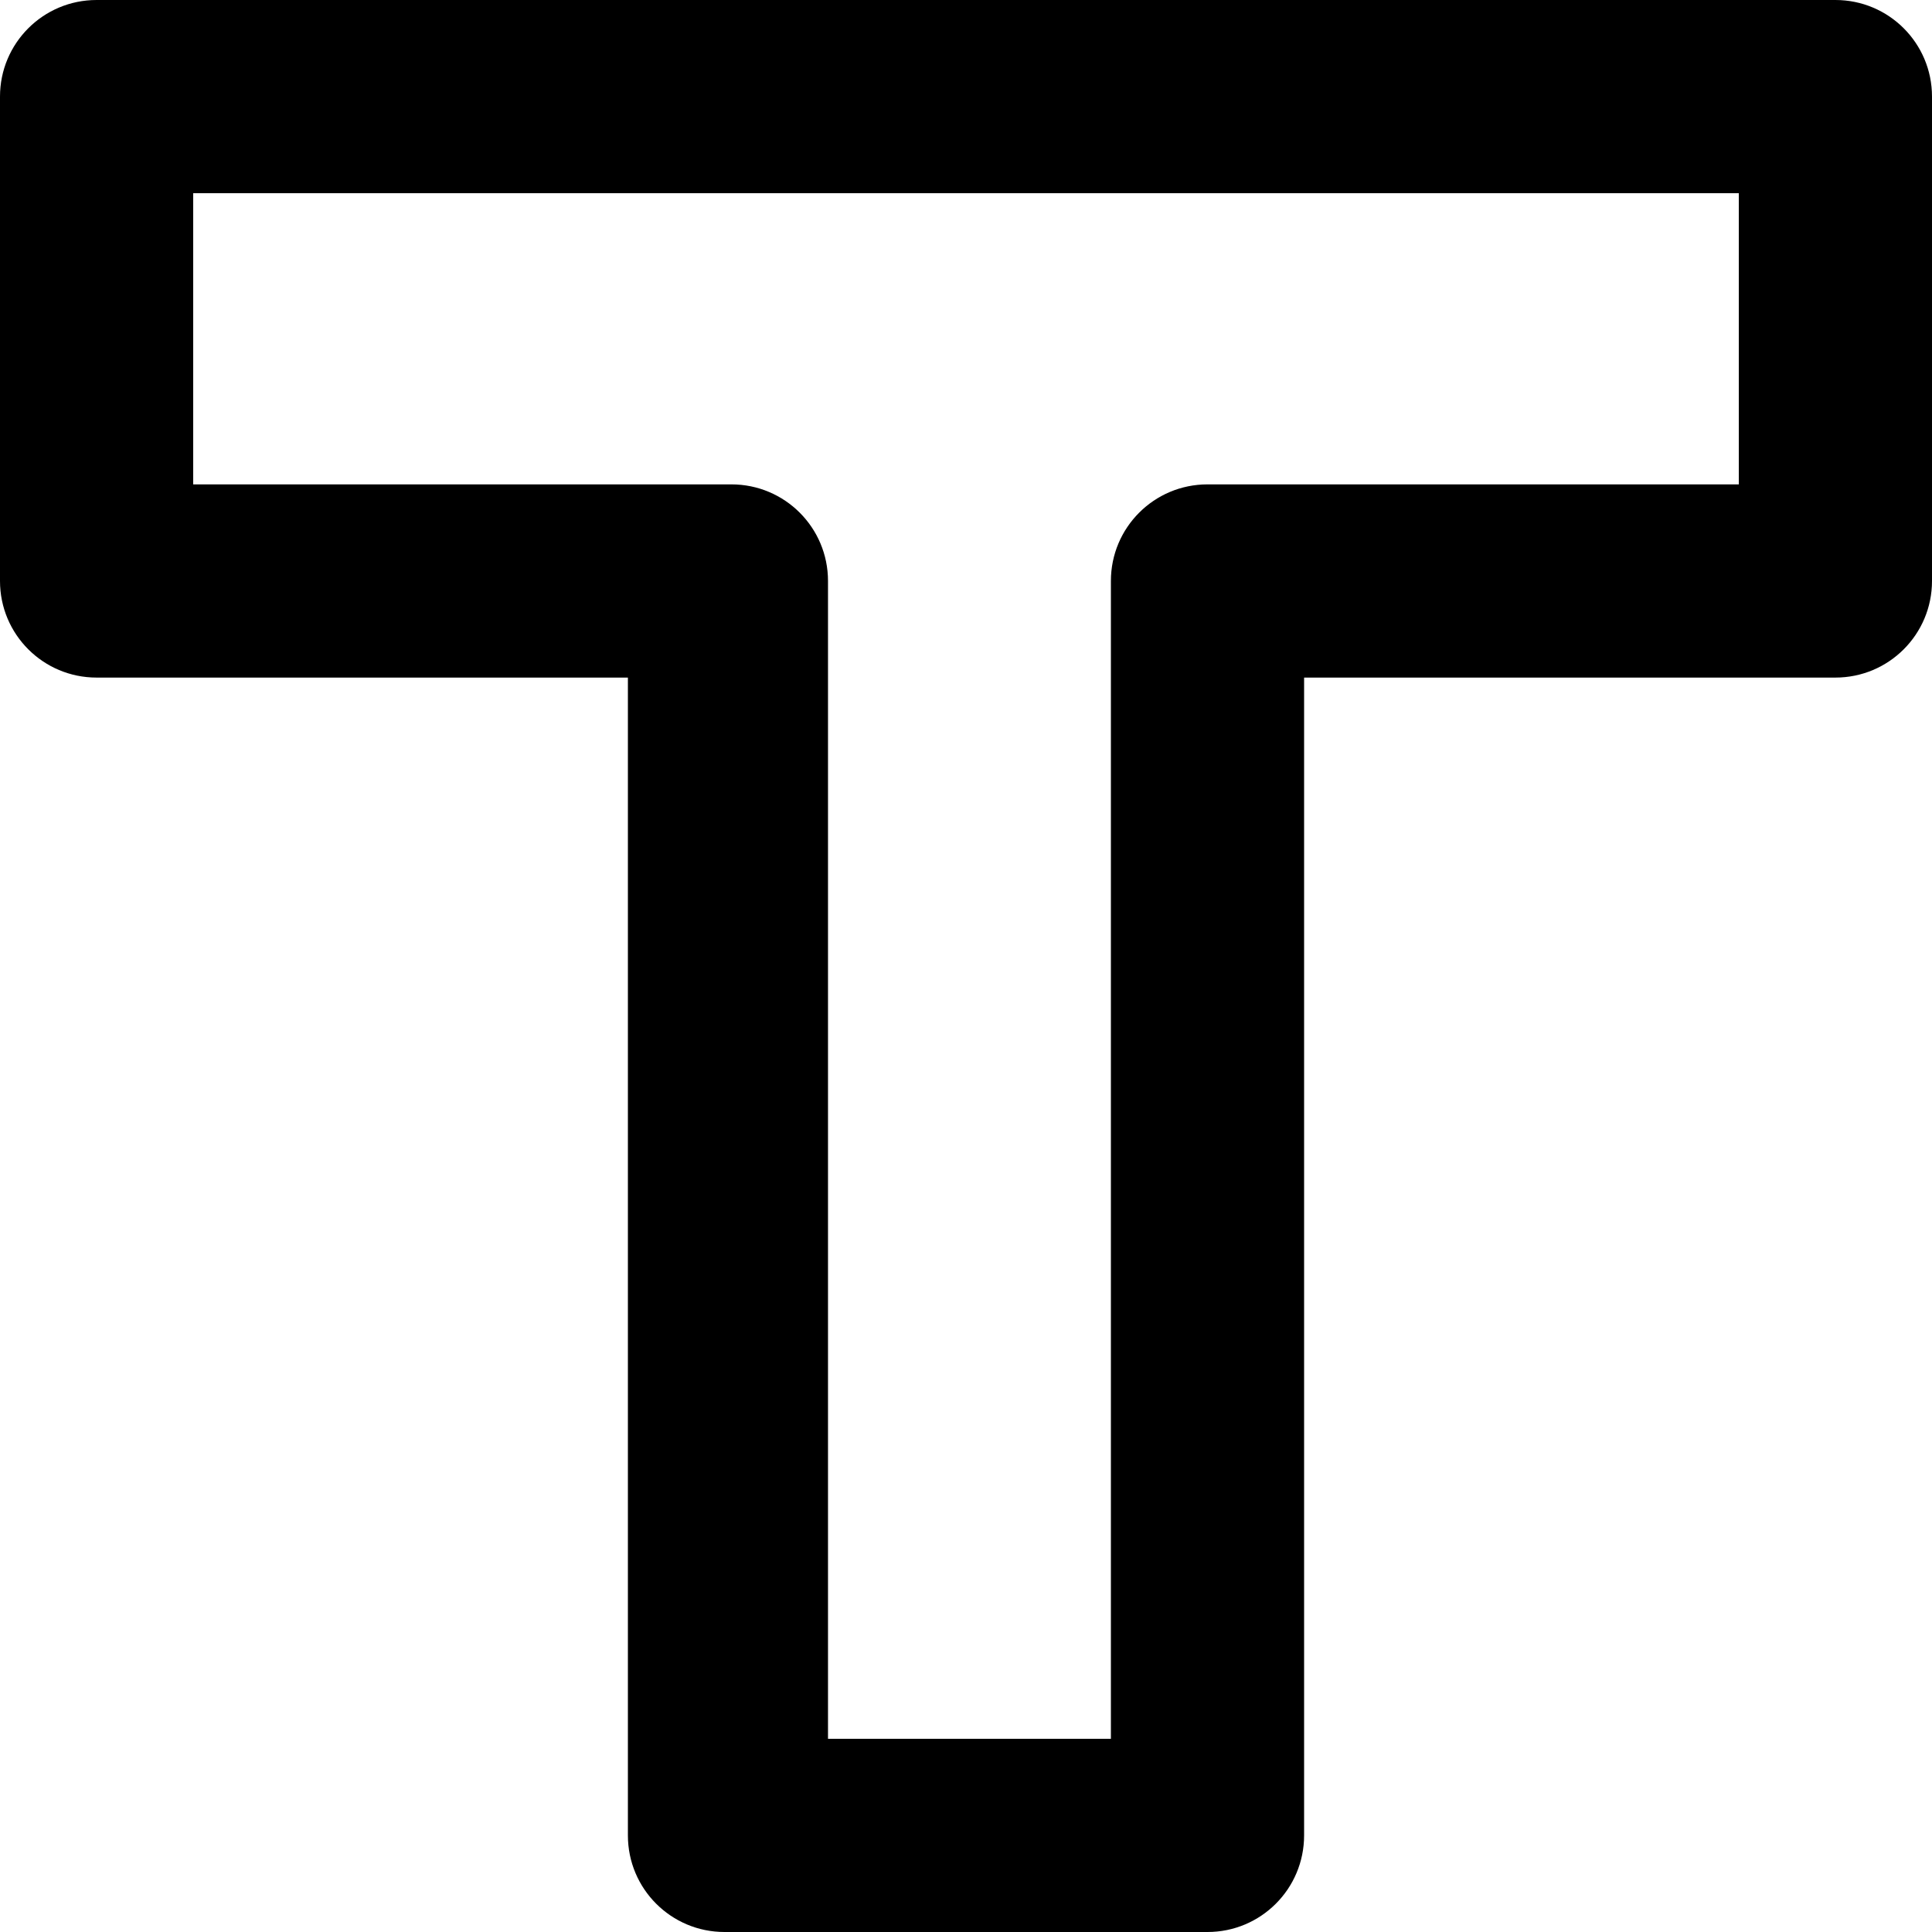
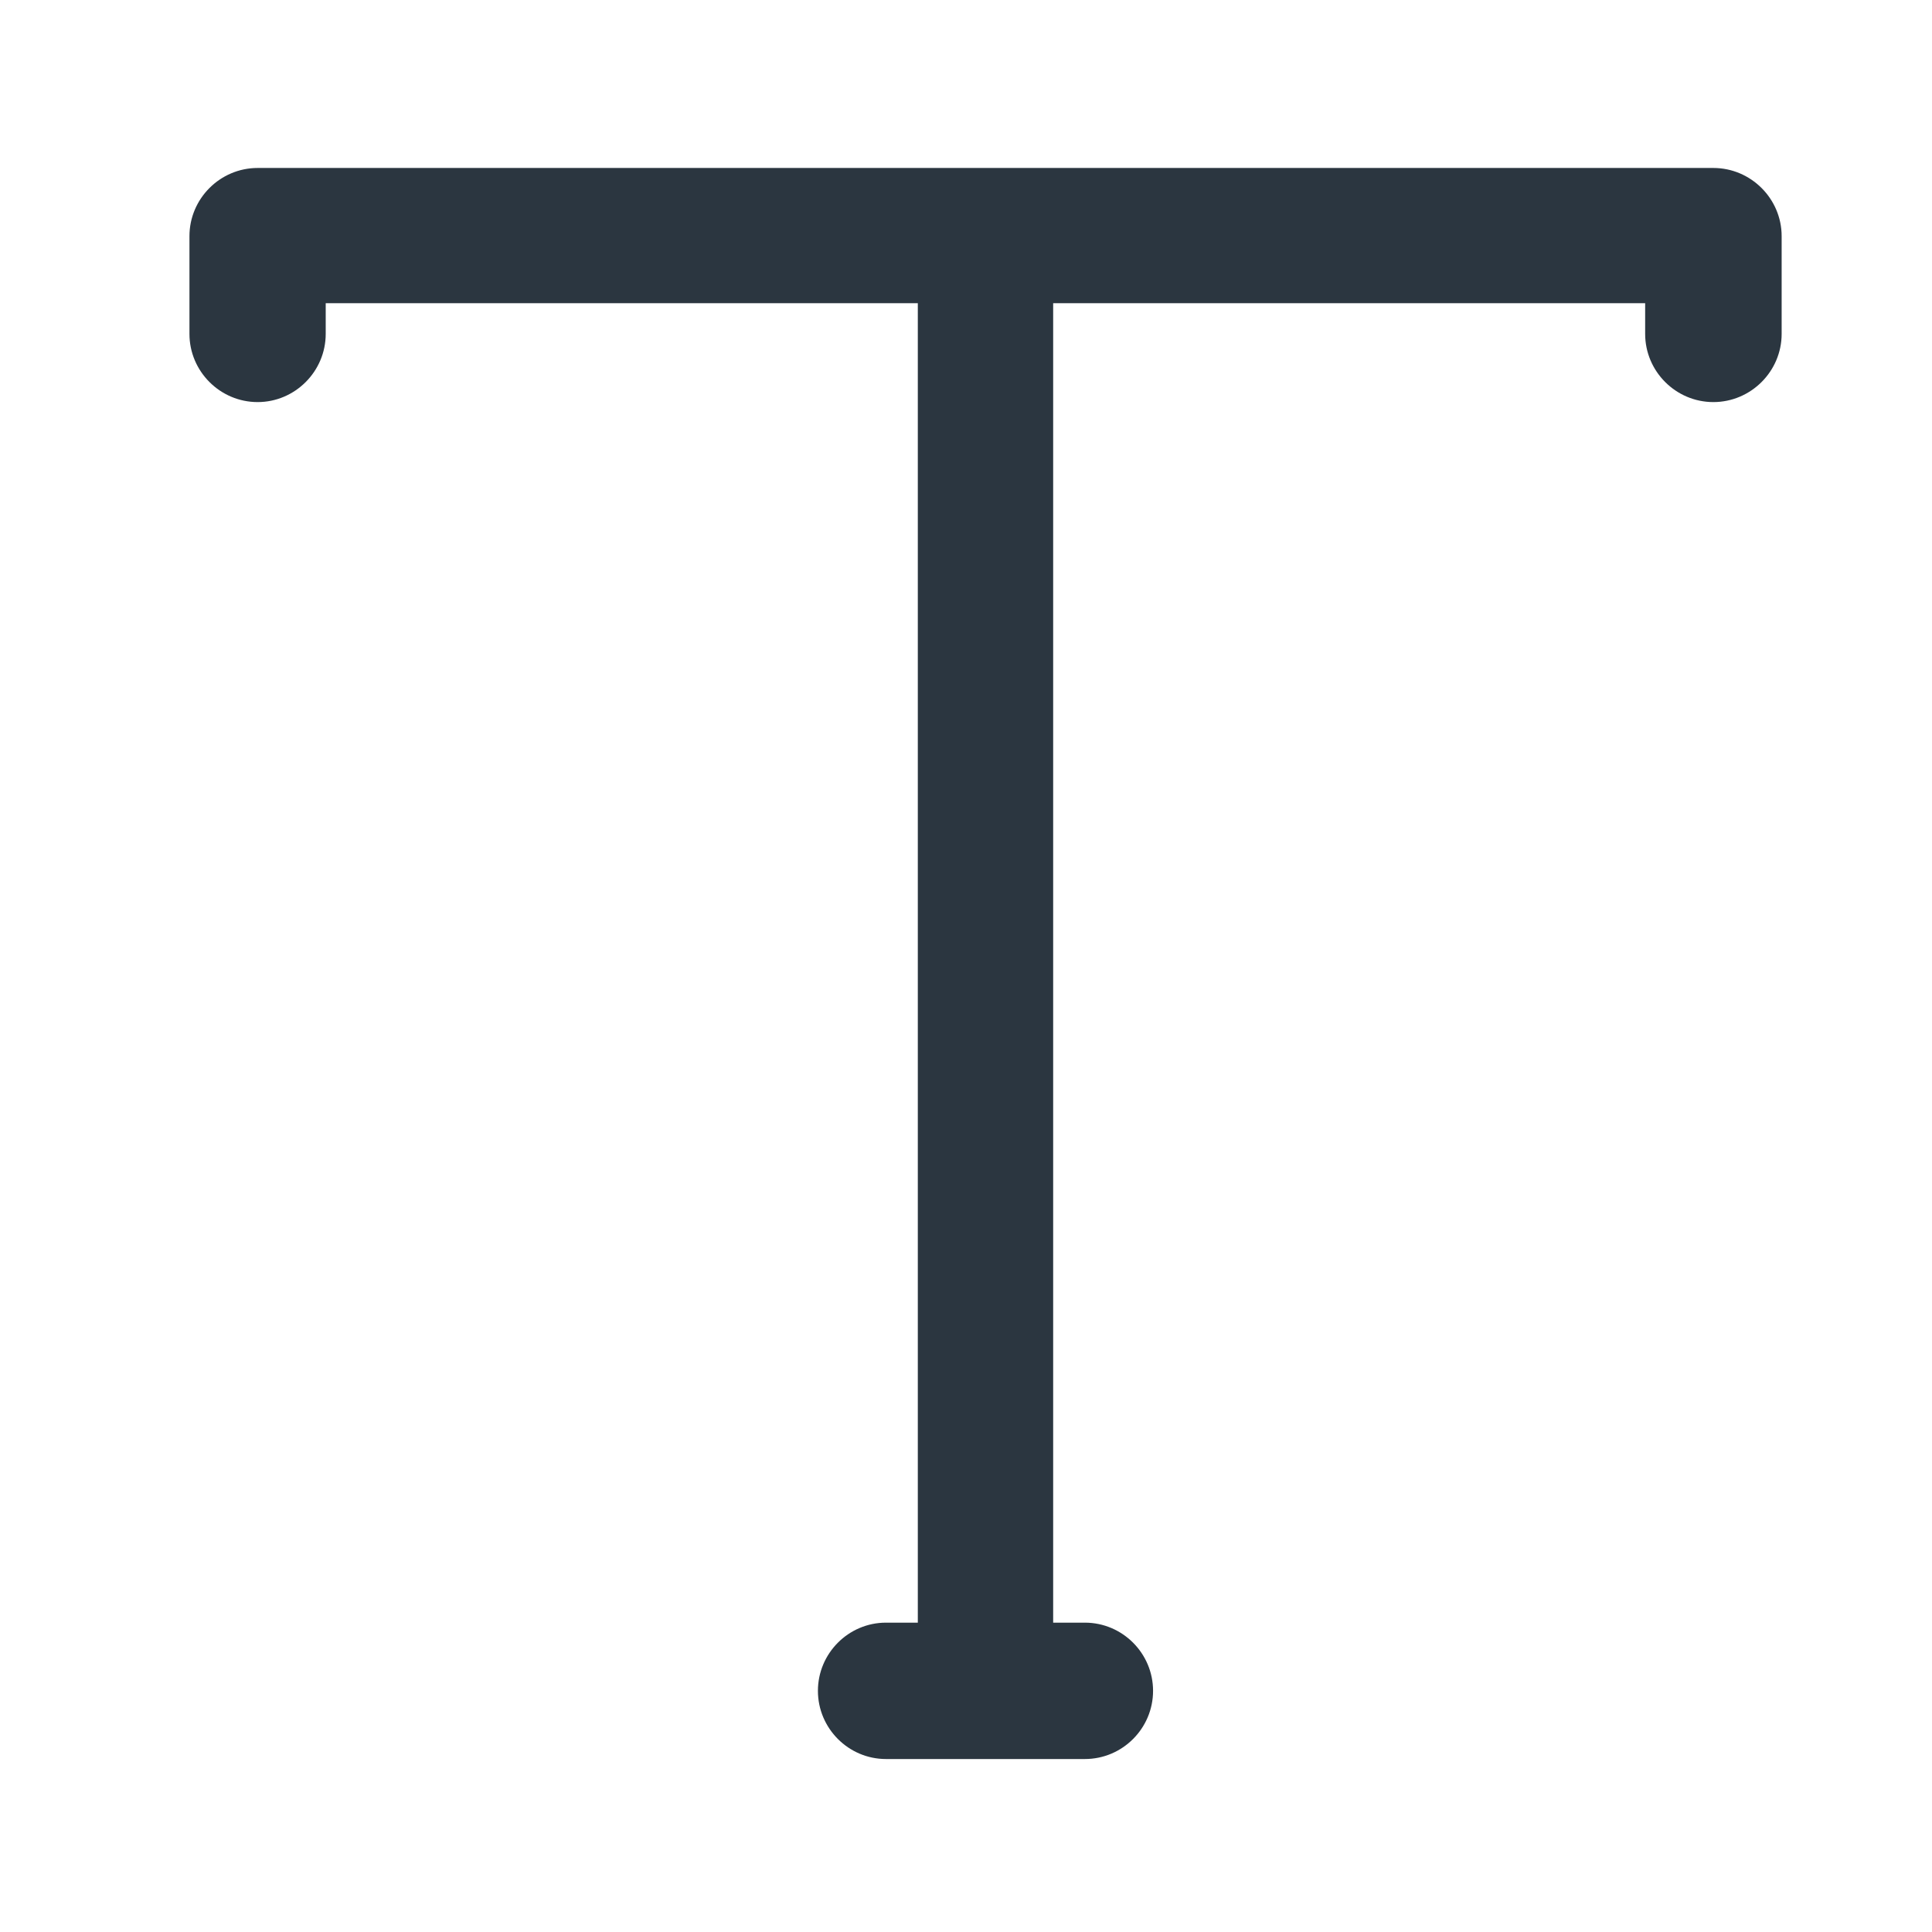
- <svg xmlns="http://www.w3.org/2000/svg" width="14px" height="14px" viewBox="0 0 14 14" version="1.1">
-   <g id="Icons-✅" stroke="none" stroke-width="1" fill="none" fill-rule="evenodd">
-     <g id="Icons" transform="translate(-737, -937)" fill="currentColor">
-       <g id="icon/text-field" transform="translate(737, 937)">
-         <g id="text-field">
-           <path d="M13.3,2.22044605e-16 L0.7,2.22044605e-16 C0.313,0 0,0.313 0,0.7 L0,4.21 C0,4.597 0.313,4.91 0.7,4.91 L4.55,4.91 L4.55,13.3 C4.55,13.687 4.863,14 5.25,14 L8.75,14 C9.137,14 9.45,13.687 9.45,13.3 L9.45,4.91 L13.3,4.91 C13.687,4.91 14,4.597 14,4.21 L14,0.7 C14,0.313 13.687,0 13.3,2.22044605e-16 Z M12.6,3.51 L8.75,3.51 C8.363,3.51 8.05,3.823 8.05,4.21 L8.05,12.6 L6,12.6 L6,4.21 C6,3.823 5.687,3.51 5.3,3.51 L1.4,3.51 L1.4,1.4 L12.6,1.4 L12.6,3.51 Z" id="Shape" />
-         </g>
-       </g>
-     </g>
-   </g>
+ <svg xmlns="http://www.w3.org/2000/svg" width="17" height="17" viewBox="0 0 17 17" fill="none">
+   <path d="M15.066 1.478H2.267C1.937 1.478 1.667 1.748 1.667 2.078V2.938C1.667 3.268 1.937 3.538 2.267 3.538C2.596 3.538 2.866 3.268 2.866 2.938V2.668H8.076V14.278H7.796C7.466 14.278 7.197 14.548 7.197 14.878C7.197 15.208 7.466 15.478 7.796 15.478H9.546C9.877 15.478 10.146 15.208 10.146 14.878C10.146 14.548 9.877 14.278 9.546 14.278H9.267V2.668H14.476V2.938C14.476 3.268 14.746 3.538 15.076 3.538C15.406 3.538 15.677 3.268 15.677 2.938V2.078C15.677 1.748 15.406 1.478 15.076 1.478H15.066Z" fill="#2B3640" />
</svg>
